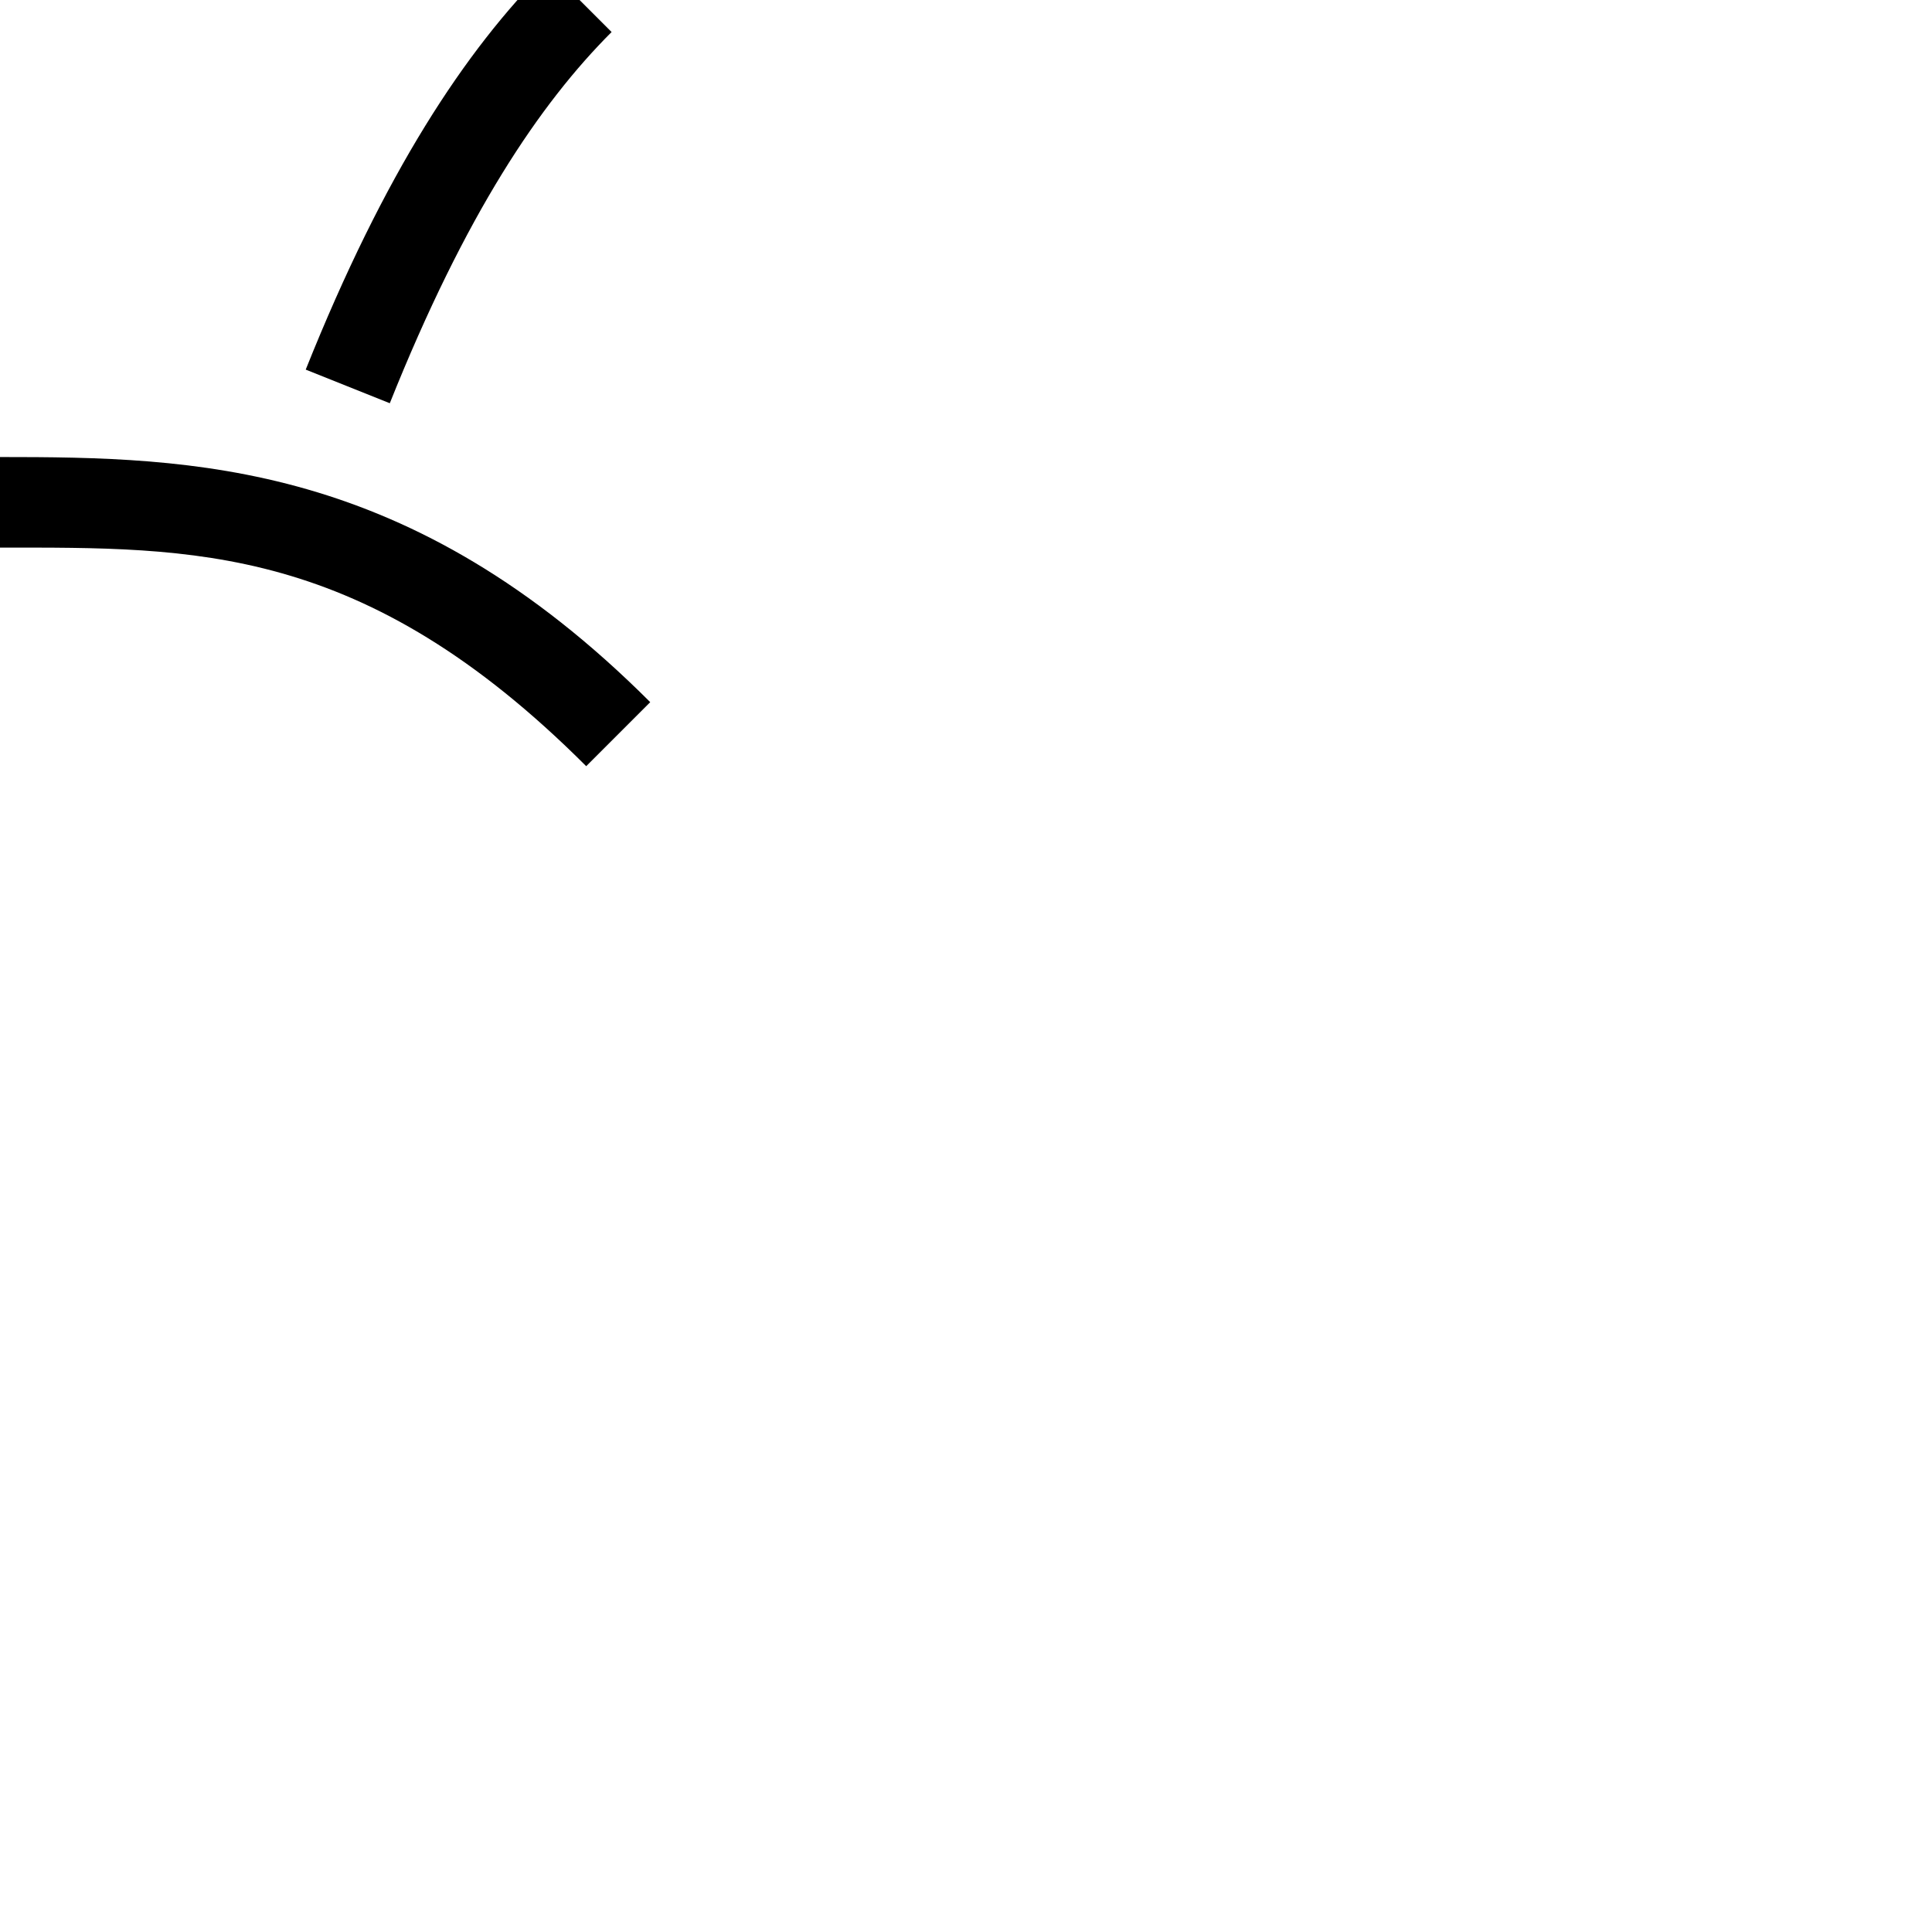
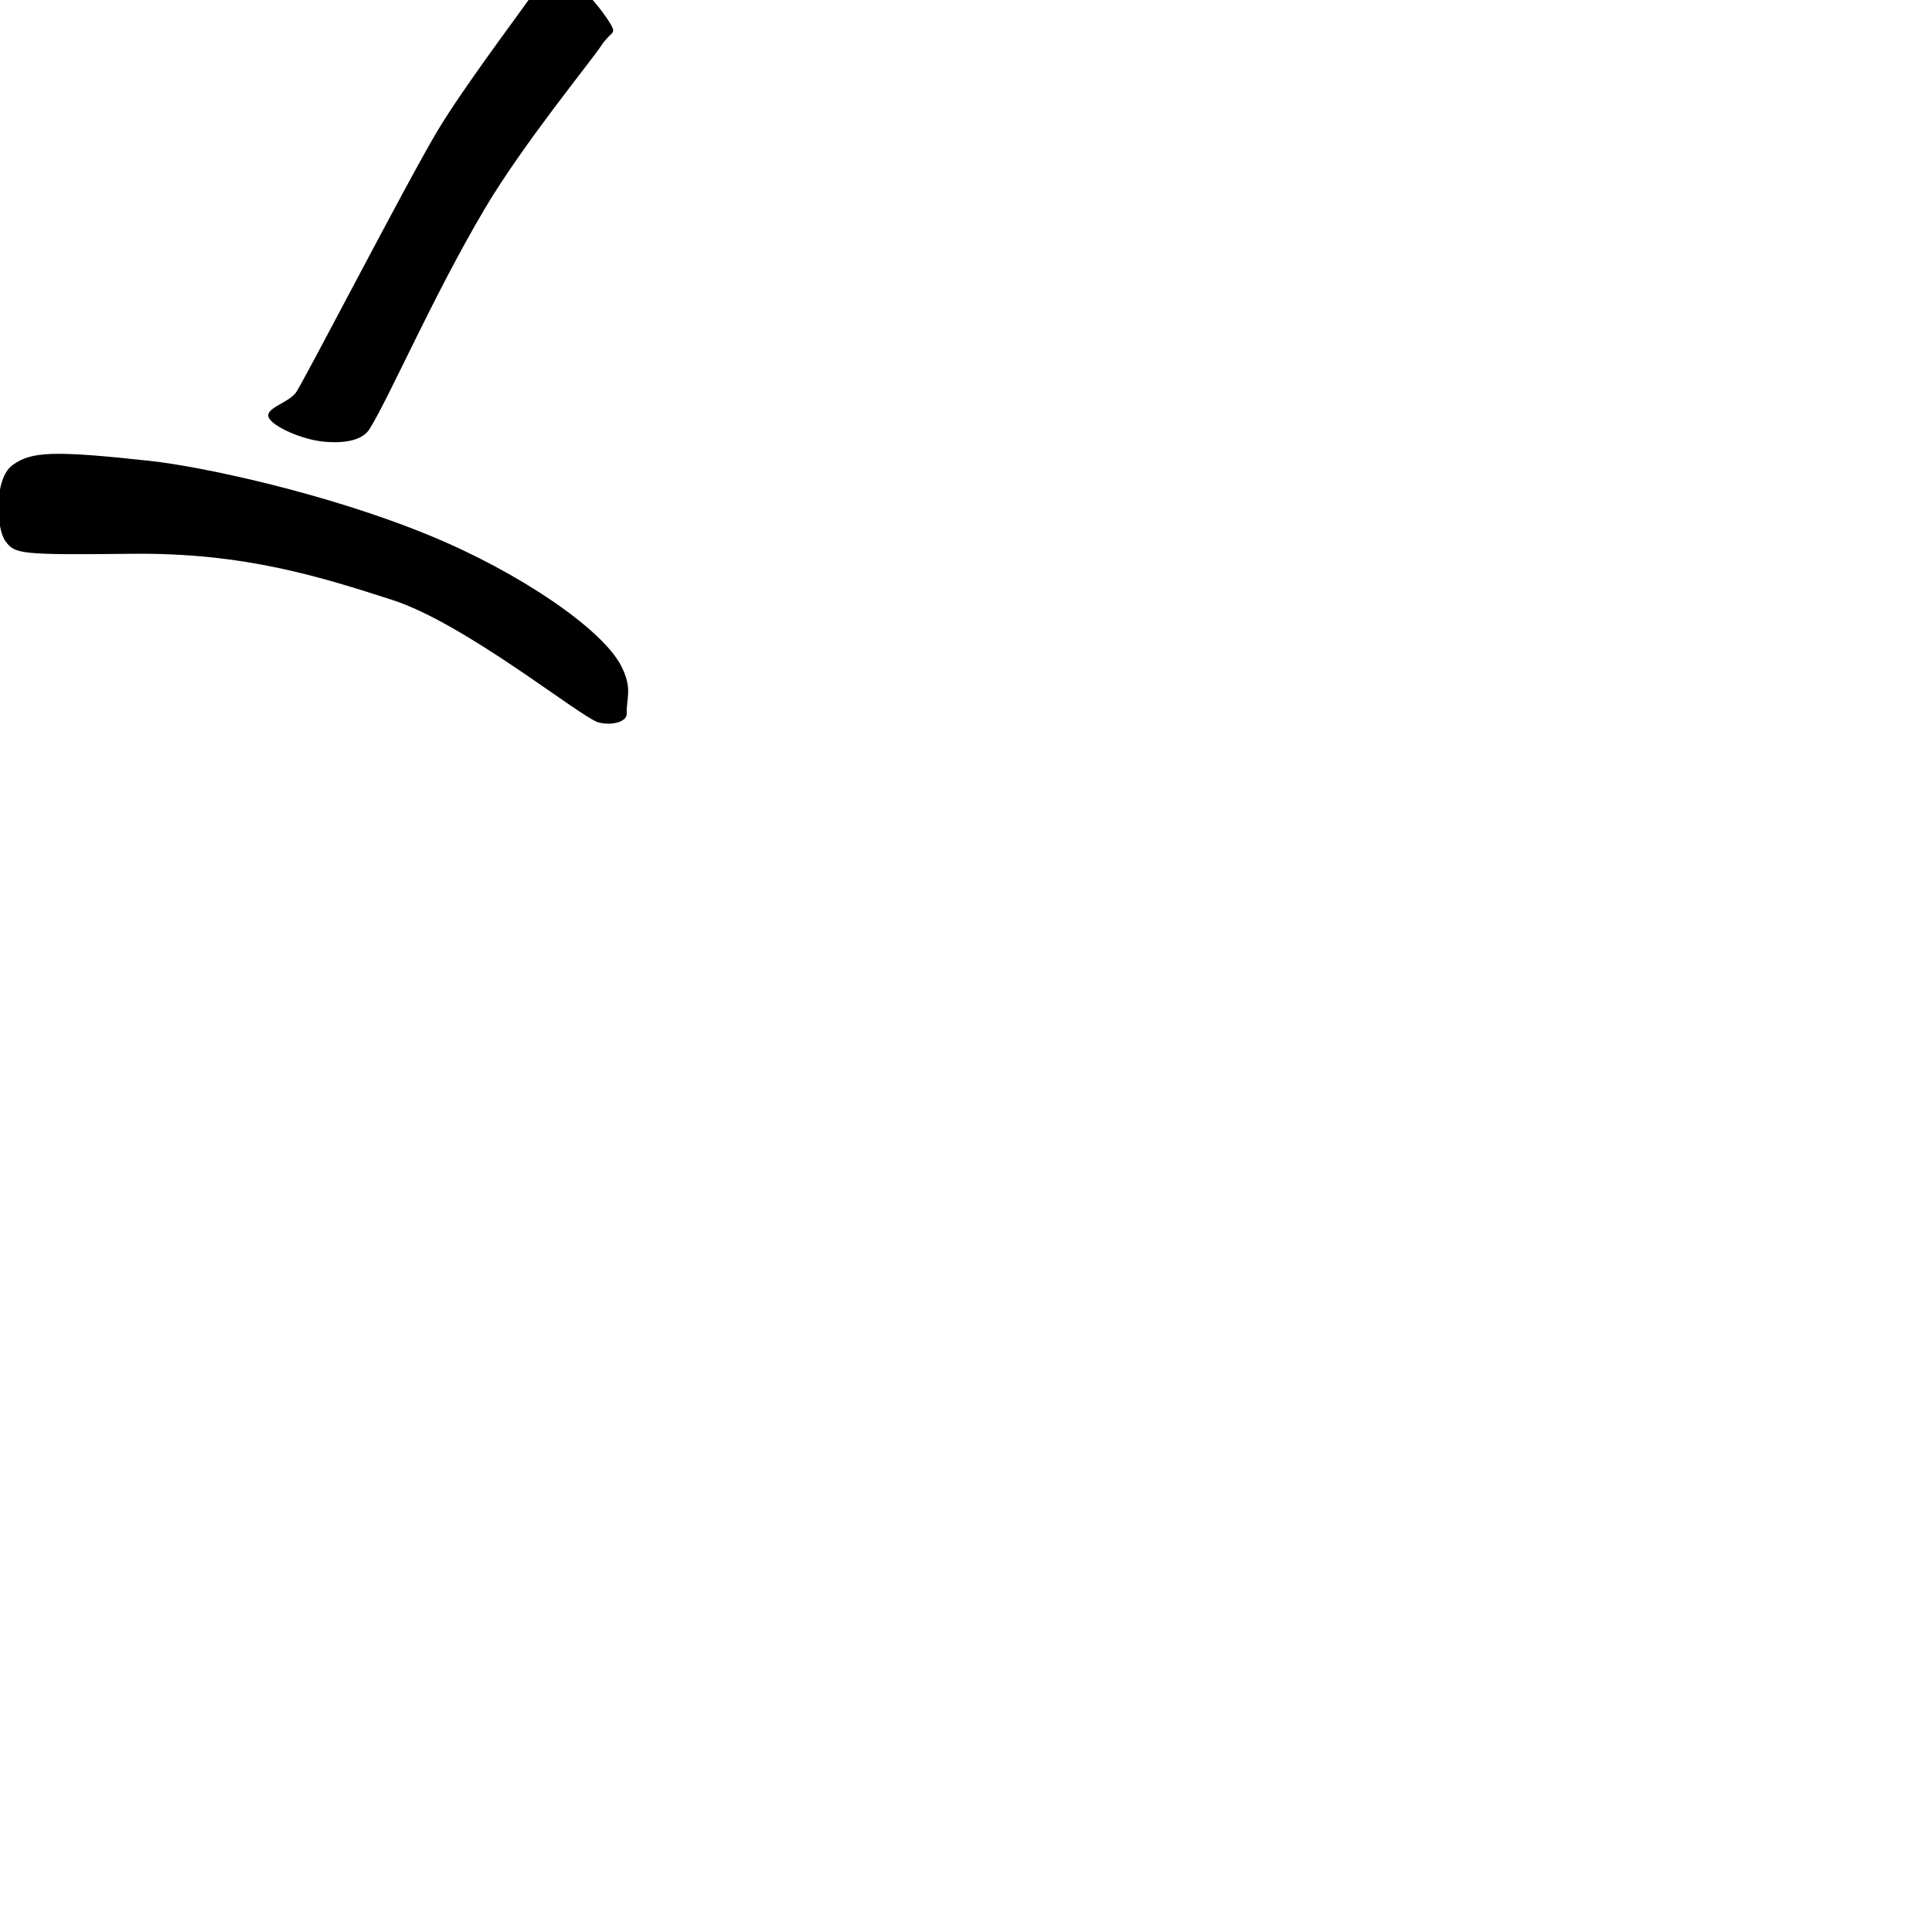
<svg xmlns="http://www.w3.org/2000/svg" width="100" height="100" viewBox="0 0 100 100" version="1.1" id="svg1035">
  <defs id="defs1032" />
  <g id="layer1">
-     <path style="color:#000000;fill:#000000;-inkscape-stroke:none" d="M 28.342,-1.656 C 24.066,2.62 19.904,8.931 15.824,19.131 l 4.352,1.74 C 24.096,11.071 27.933,5.382 31.656,1.658 Z" id="path4911" />
-     <path style="color:#000000;fill:#000000;-inkscape-stroke:none" d="m 0,23.656 v 4.688 c 10,4e-6 18.802,-0.225 30.342,11.314 L 33.656,36.344 C 21.196,23.883 10,23.656 0,23.656 Z" id="path4913" />
+     <path id="path412" style="fill:#000000;stroke-width:30;stroke-linejoin:round" d="M 28.252 -1.707 C 27.963 -1.723 28.171 -1.156 27.623 -0.373 C 26.688 0.964 23.957 4.571 22.621 6.811 C 21.015 9.504 15.631 19.929 15.301 20.342 C 14.876 20.873 13.717 21.127 13.906 21.6 C 14.095 22.072 15.631 22.759 16.768 22.861 C 17.904 22.964 18.778 22.775 19.137 22.193 C 20.198 20.472 22.406 15.345 25.084 10.816 C 27.067 7.463 30.599 3.157 31.109 2.381 C 31.62 1.605 31.902 1.791 31.639 1.309 C 31.375 0.826 30.668 -0.082 30.184 -0.512 C 29.889 -0.773 28.456 -1.696 28.252 -1.707 z M 2.709 23.494 C 1.673 23.527 1.134 23.716 0.646 24.076 C -0.328 24.796 -0.201 27.37 0.287 28.02 C 0.775 28.669 0.994 28.731 6.807 28.664 C 12.62 28.597 16.553 29.846 20.295 31.049 C 24.037 32.252 29.866 36.98 30.936 37.381 C 31.59 37.574 32.459 37.391 32.441 36.928 C 32.412 36.142 32.765 35.643 32.139 34.443 C 31.143 32.537 26.862 29.619 22.24 27.717 C 16.889 25.515 10.403 24.14 7.75 23.854 C 5.278 23.586 3.745 23.461 2.709 23.494 z " />
  </g>
</svg>
